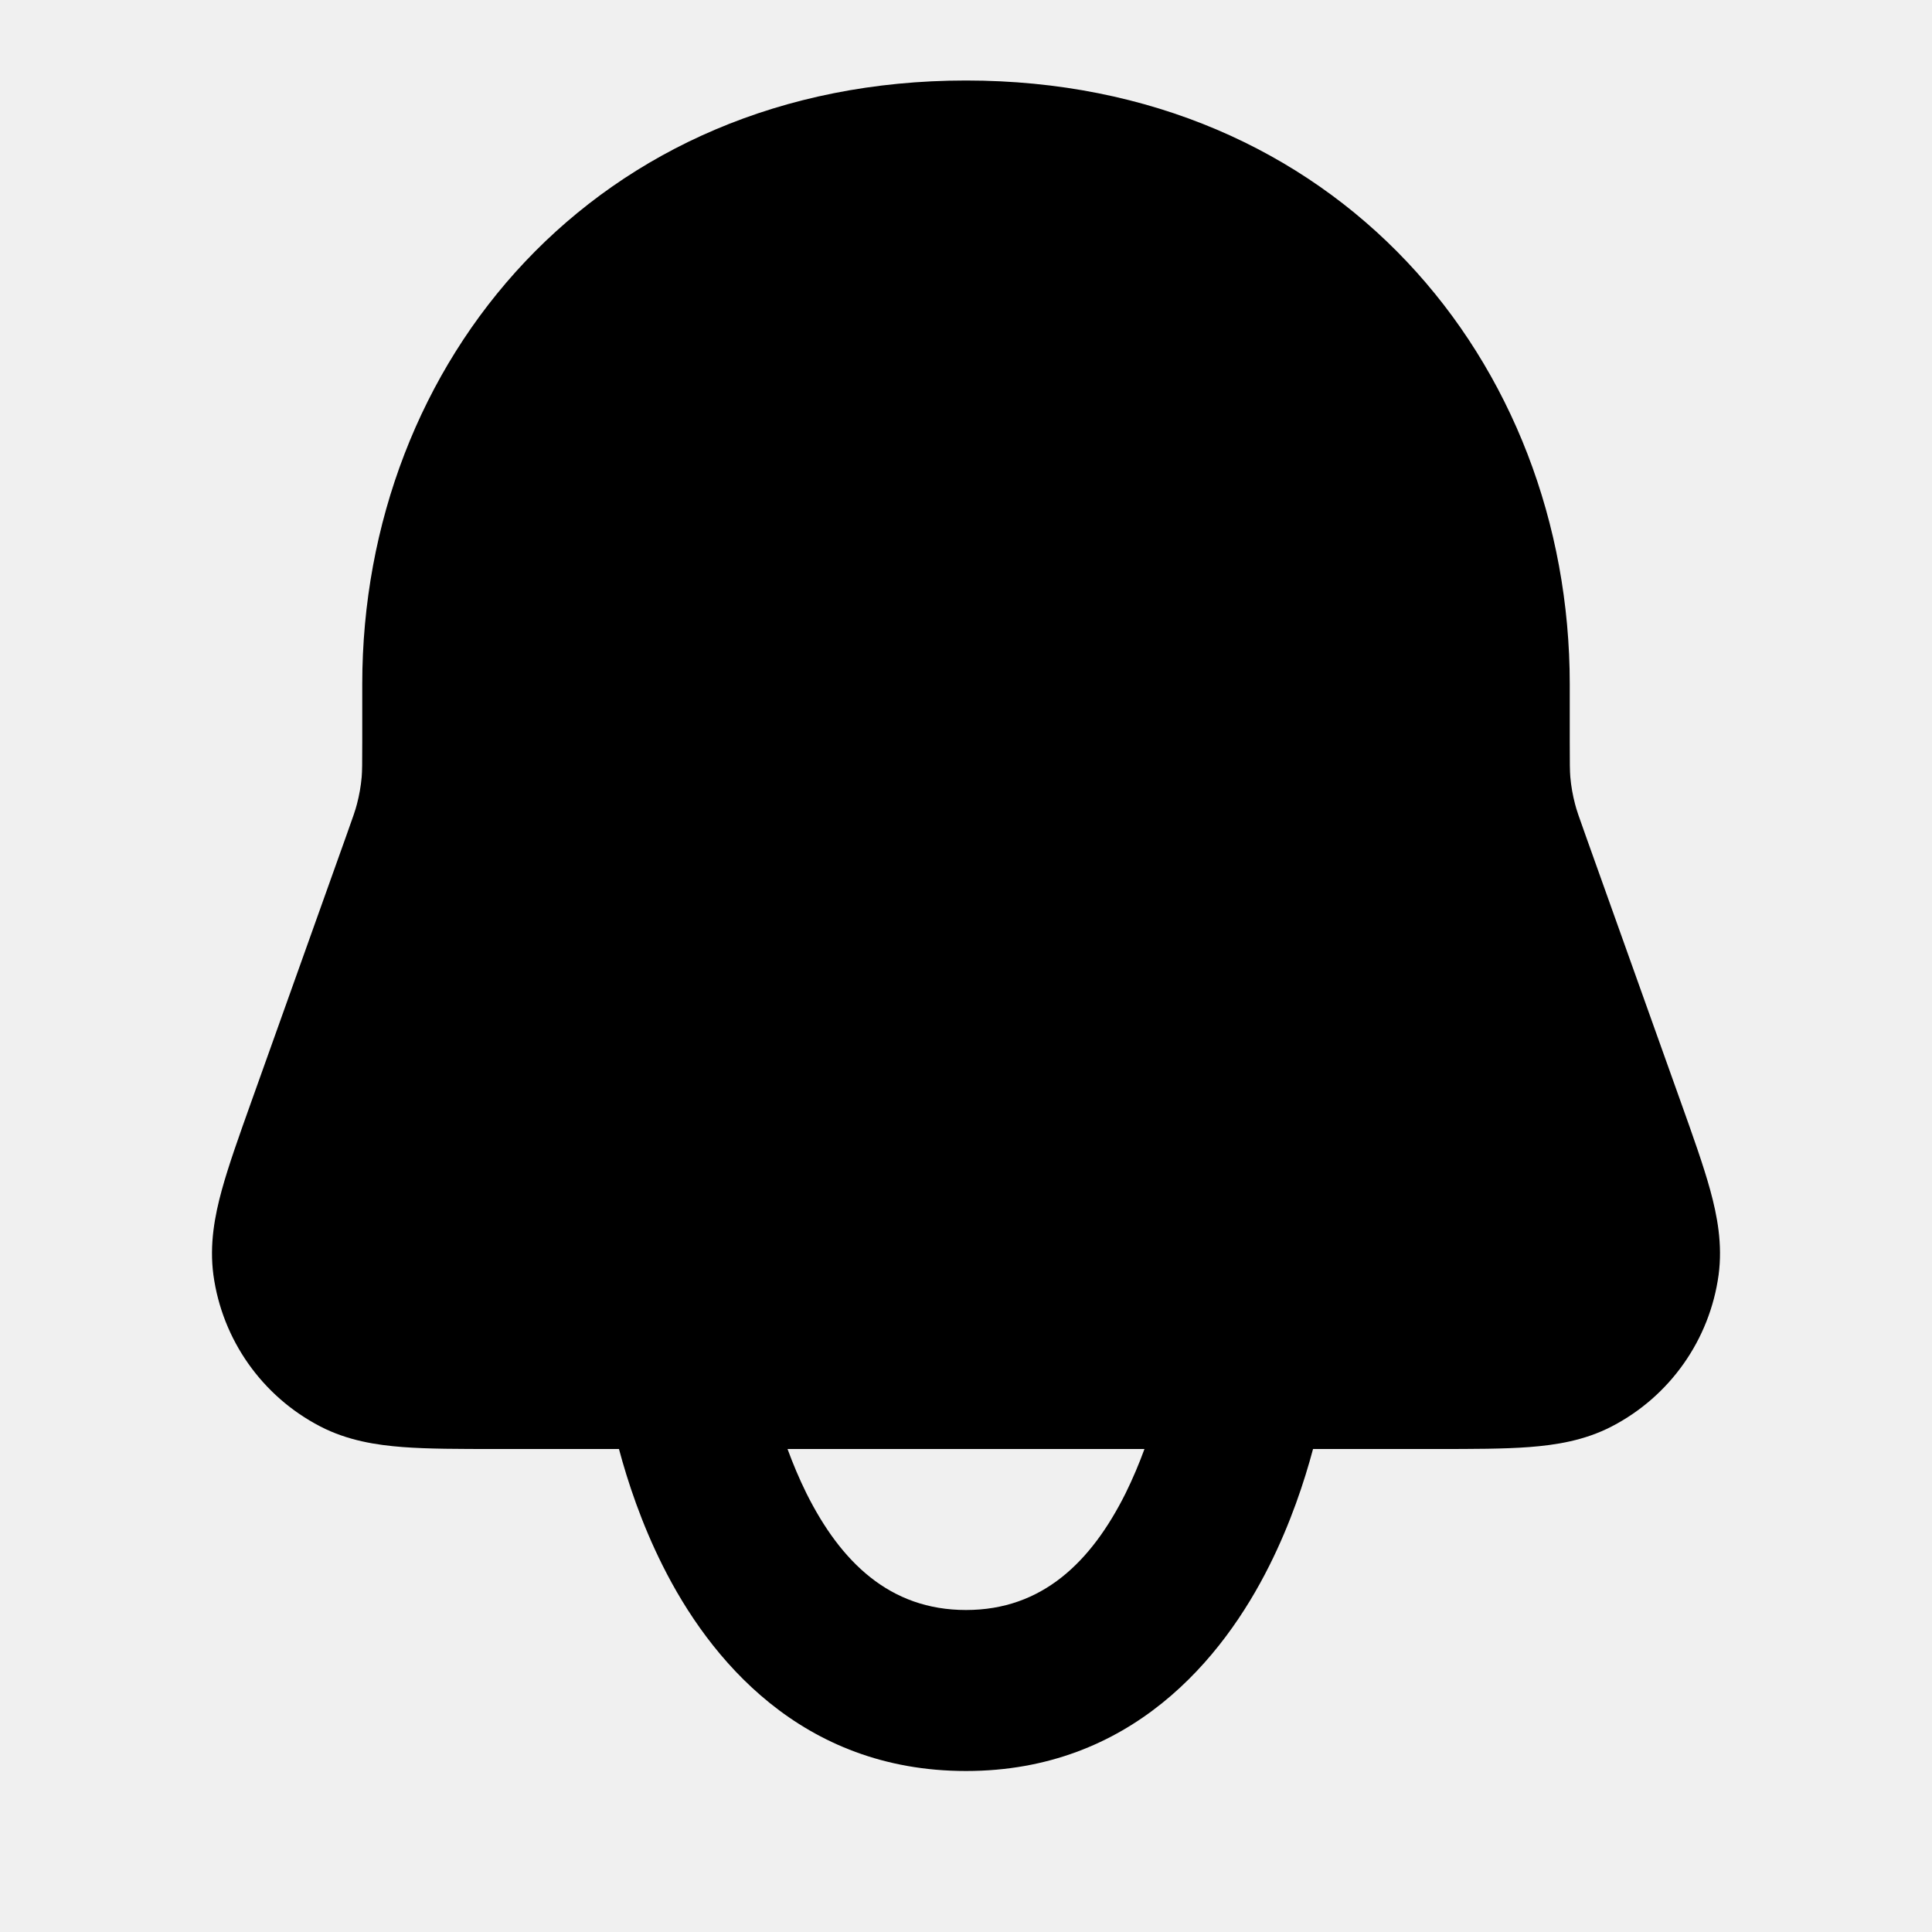
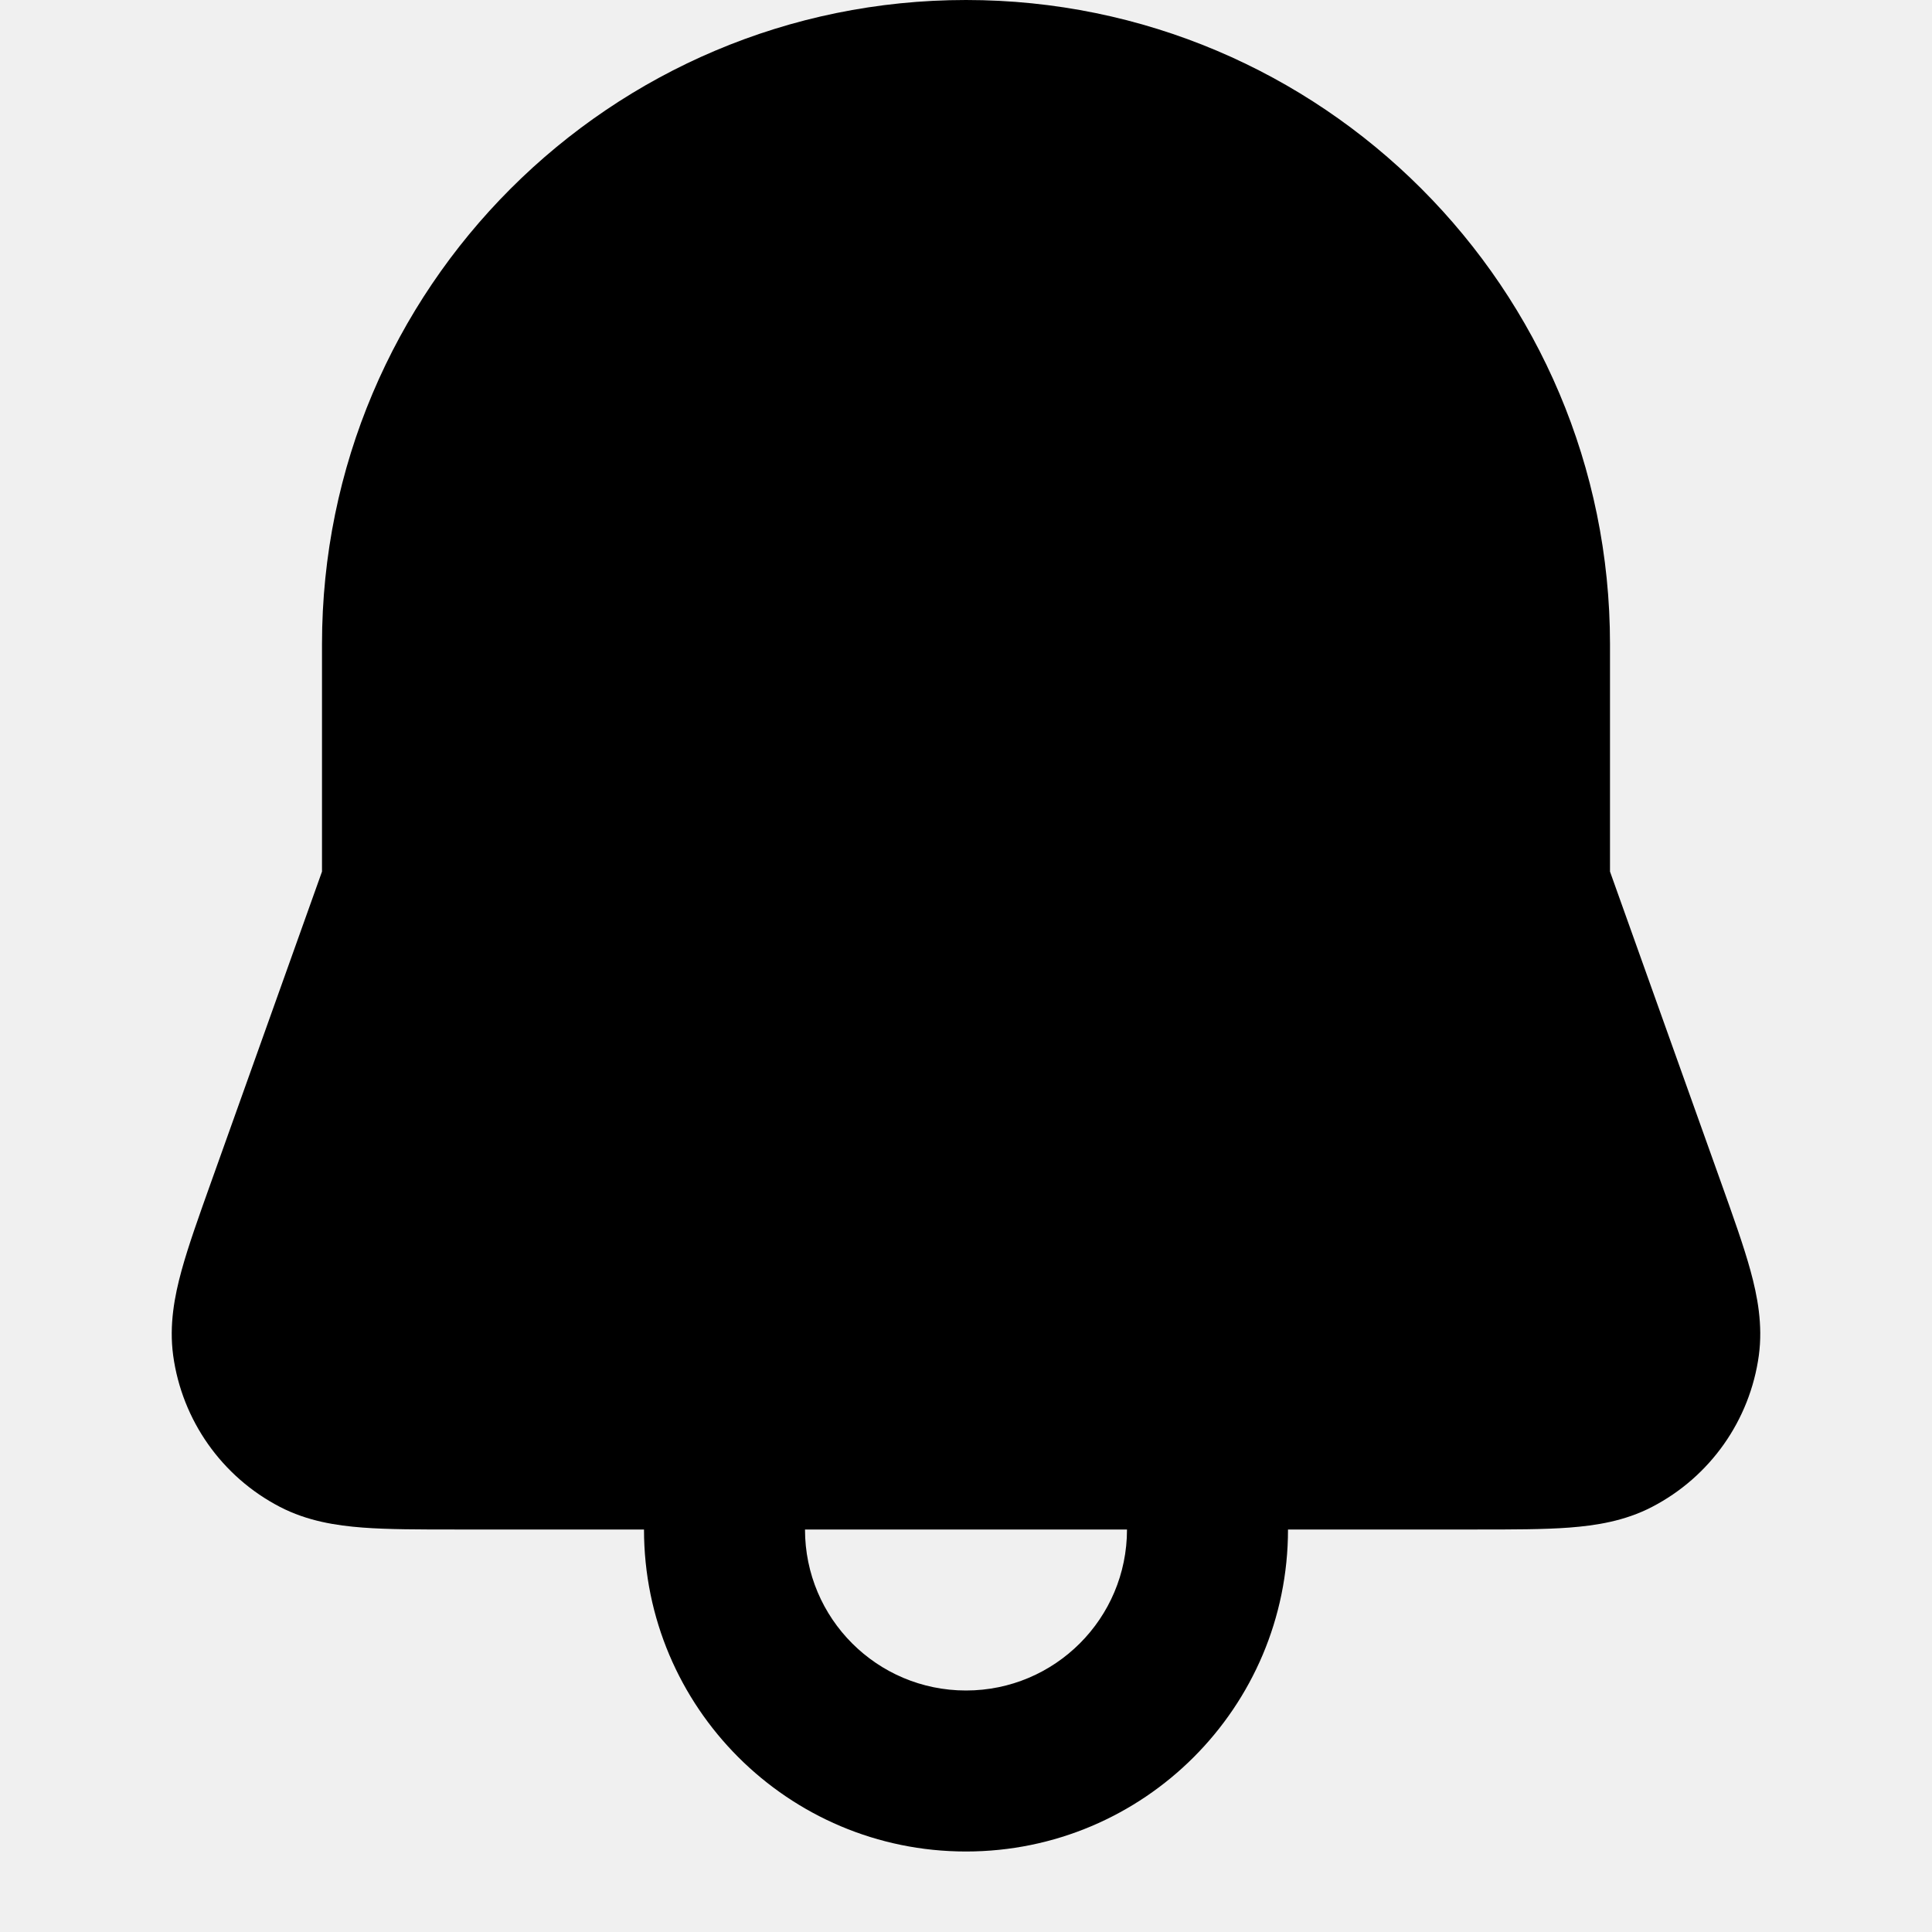
<svg xmlns="http://www.w3.org/2000/svg" width="24" height="24" viewBox="0 0 24 24" fill="none">
  <g clip-path="url(#clip0)">
-     <path fill-rule="evenodd" clip-rule="evenodd" d="M4.5 8.5C4.5 4.499 7.397 1 12 1C16.602 1 19.5 4.499 19.5 8.5V9.221C19.5 9.496 19.501 9.576 19.507 9.652C19.517 9.766 19.537 9.879 19.566 9.989C19.585 10.063 19.611 10.139 19.704 10.398L20.88 13.691C21.03 14.111 21.161 14.478 21.245 14.784C21.332 15.101 21.4 15.458 21.349 15.838C21.239 16.643 20.744 17.345 20.023 17.719C19.683 17.896 19.323 17.951 18.996 17.976C18.679 18 18.289 18 17.843 18H16.311C16.203 18.405 16.032 18.922 15.769 19.447C15.193 20.6 14.05 22 12 22C9.95 22 8.807 20.6 8.231 19.447C7.968 18.922 7.797 18.405 7.689 18H6.157C5.711 18 5.321 18 5.004 17.976C4.677 17.951 4.318 17.896 3.977 17.719C3.256 17.345 2.761 16.643 2.651 15.838C2.6 15.458 2.668 15.101 2.755 14.784C2.839 14.478 2.97 14.111 3.12 13.691L4.296 10.398C4.389 10.139 4.415 10.063 4.434 9.989C4.463 9.879 4.483 9.766 4.493 9.652C4.499 9.576 4.5 9.496 4.5 9.221V8.5ZM9.783 18C9.849 18.18 9.927 18.367 10.019 18.553C10.443 19.4 11.05 20 12 20C12.95 20 13.557 19.4 13.981 18.553C14.073 18.367 14.151 18.18 14.217 18H9.783Z" fill="black" />
+     <path fill-rule="evenodd" clip-rule="evenodd" d="M4 8.001C4 3.583 7.582 -2.50339e-06 12 0C16.418 2.5034e-06 20 3.583 20 8.001V10.827L21.38 14.691C21.53 15.111 21.661 15.478 21.745 15.784C21.832 16.101 21.9 16.458 21.849 16.837C21.739 17.643 21.244 18.345 20.523 18.719C20.183 18.896 19.823 18.951 19.496 18.976C19.179 19 18.789 19 18.343 19L16 19C16 21.209 14.209 23 12 23C9.791 23 8 21.209 8 19L5.657 19C5.211 19 4.821 19 4.504 18.976C4.177 18.951 3.818 18.896 3.477 18.719C2.756 18.345 2.261 17.643 2.151 16.837C2.1 16.458 2.168 16.101 2.255 15.784C2.339 15.478 2.47 15.111 2.62 14.691L4 10.827V8.001ZM10 19C10 20.105 10.895 21 12 21C13.105 21 14 20.105 14 19H10Z" fill="black" />
  </g>
  <defs>
    <clipPath id="clip0">
      <rect width="24" height="24" fill="white" />
    </clipPath>
  </defs>
</svg>
